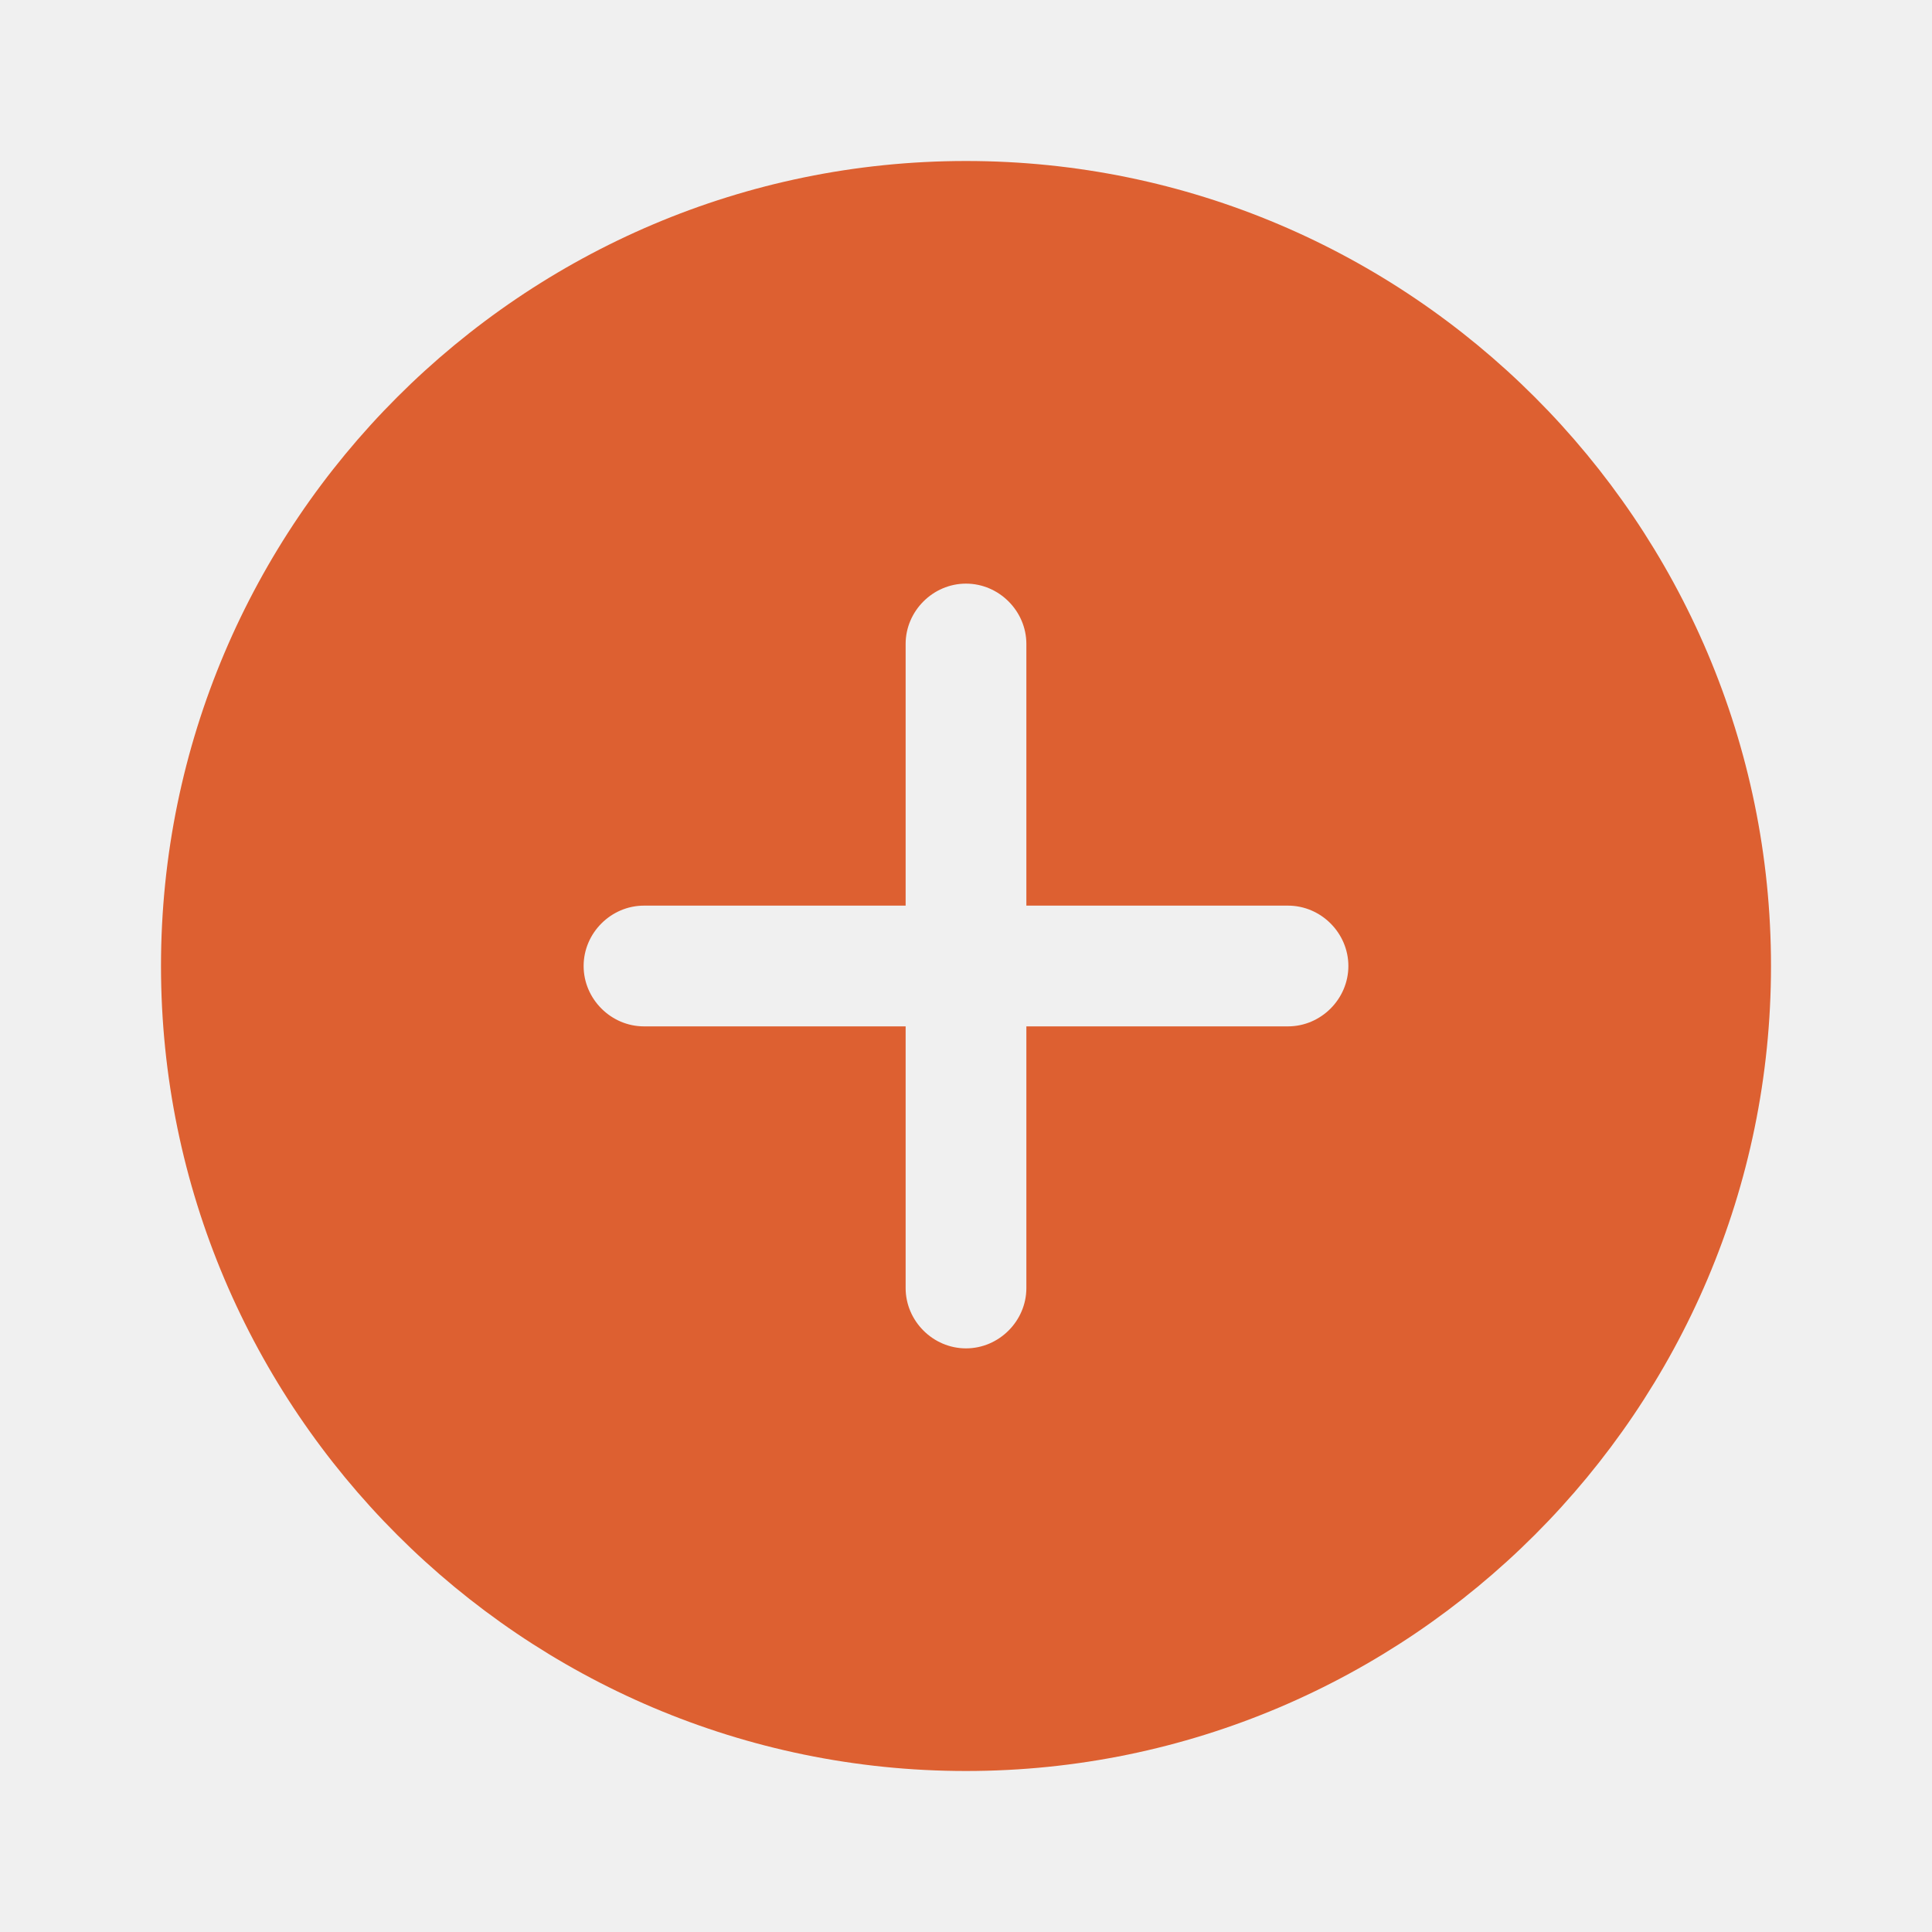
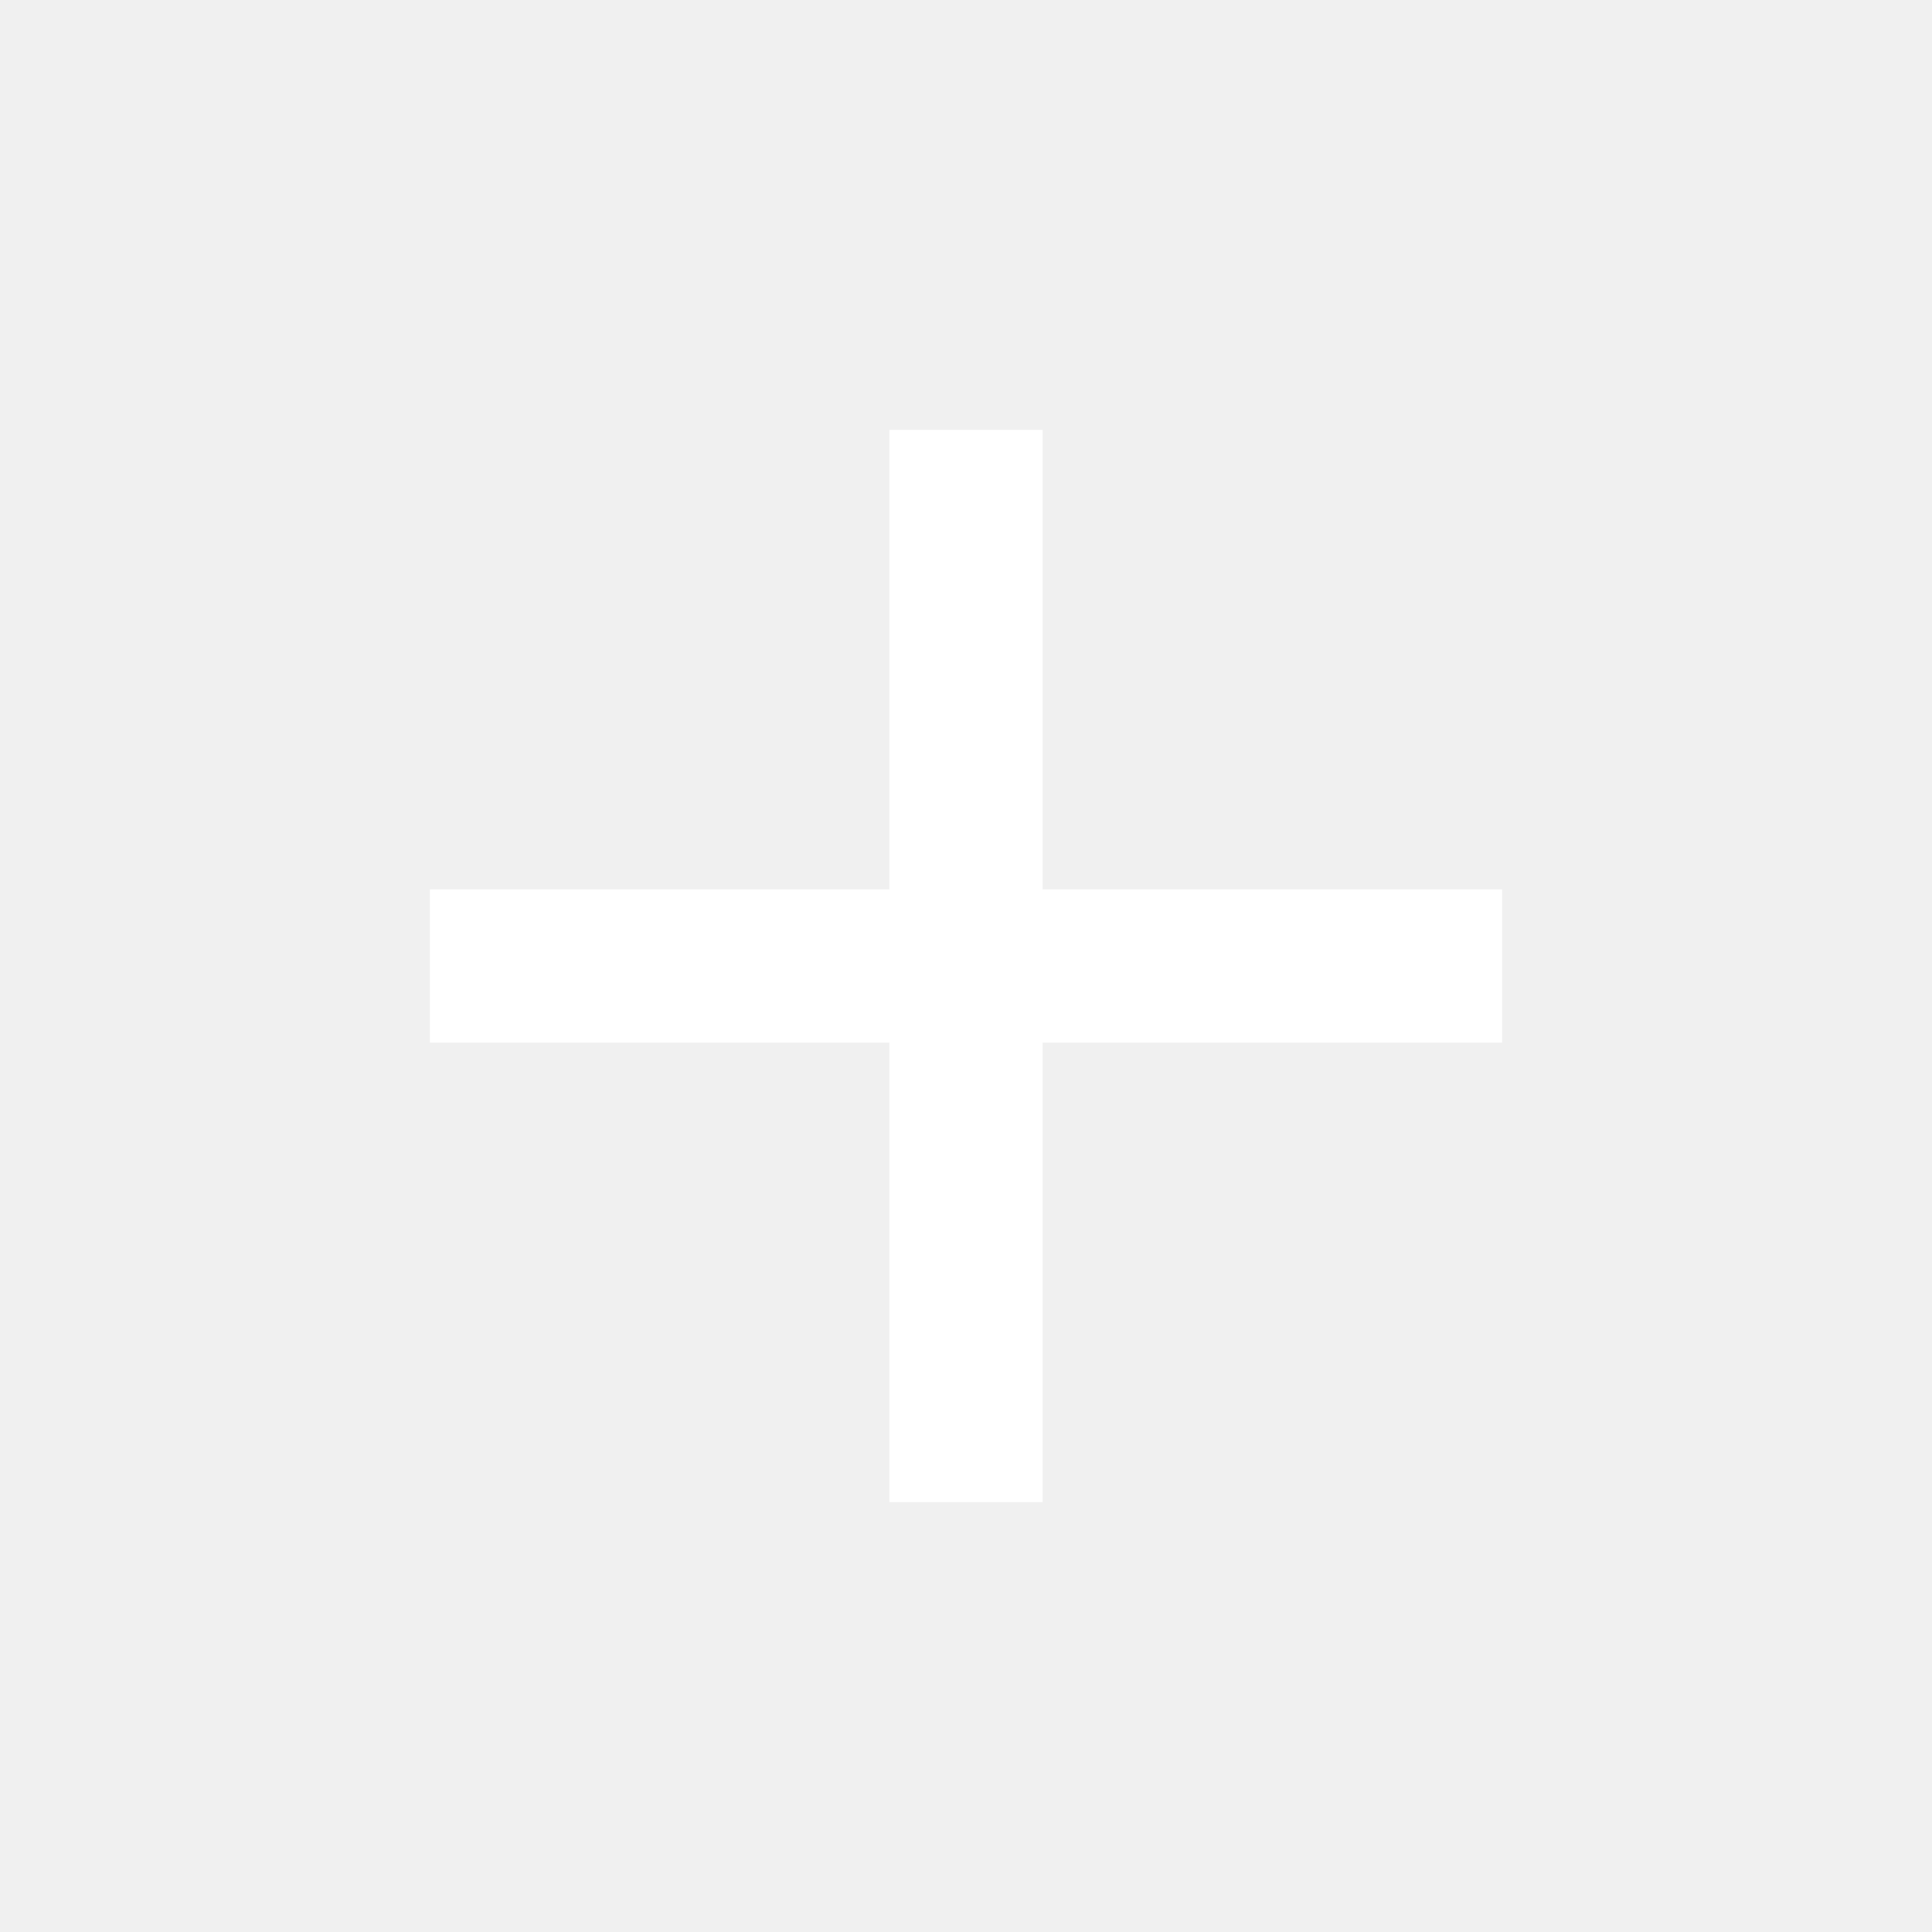
- <svg xmlns="http://www.w3.org/2000/svg" width="141" height="141" viewBox="0 0 141 141" fill="none">
-   <path d="M70.5 11.75C38.129 11.75 11.75 38.129 11.75 70.5C11.75 102.871 38.129 129.25 70.5 129.25C102.871 129.25 129.25 102.871 129.25 70.5C129.25 38.129 102.871 11.75 70.5 11.75ZM94 74.906H74.906V94C74.906 96.409 72.909 98.406 70.5 98.406C68.091 98.406 66.094 96.409 66.094 94V74.906H47C44.591 74.906 42.594 72.909 42.594 70.5C42.594 68.091 44.591 66.094 47 66.094H66.094V47C66.094 44.591 68.091 42.594 70.5 42.594C72.909 42.594 74.906 44.591 74.906 47V66.094H94C96.409 66.094 98.406 68.091 98.406 70.5C98.406 72.909 96.409 74.906 94 74.906Z" fill="#DD6031" />
+ <svg xmlns="http://www.w3.org/2000/svg" width="37" height="37" viewBox="0 0 37 37" fill="none">
+   <mask id="mask0_1_131" style="mask-type:alpha" maskUnits="userSpaceOnUse" x="0" y="0" width="37" height="37">
+     <rect x="0.897" y="0.897" width="35.206" height="35.206" fill="#D9D9D9" />
+   </mask>
+   <g mask="url(#mask0_1_131)">
+     <path d="M17.033 28.768V19.967H8.232V17.033H17.033V8.232H19.967V17.033H28.768V19.967H19.967V28.768H17.033Z" fill="white" />
+   </g>
</svg>
